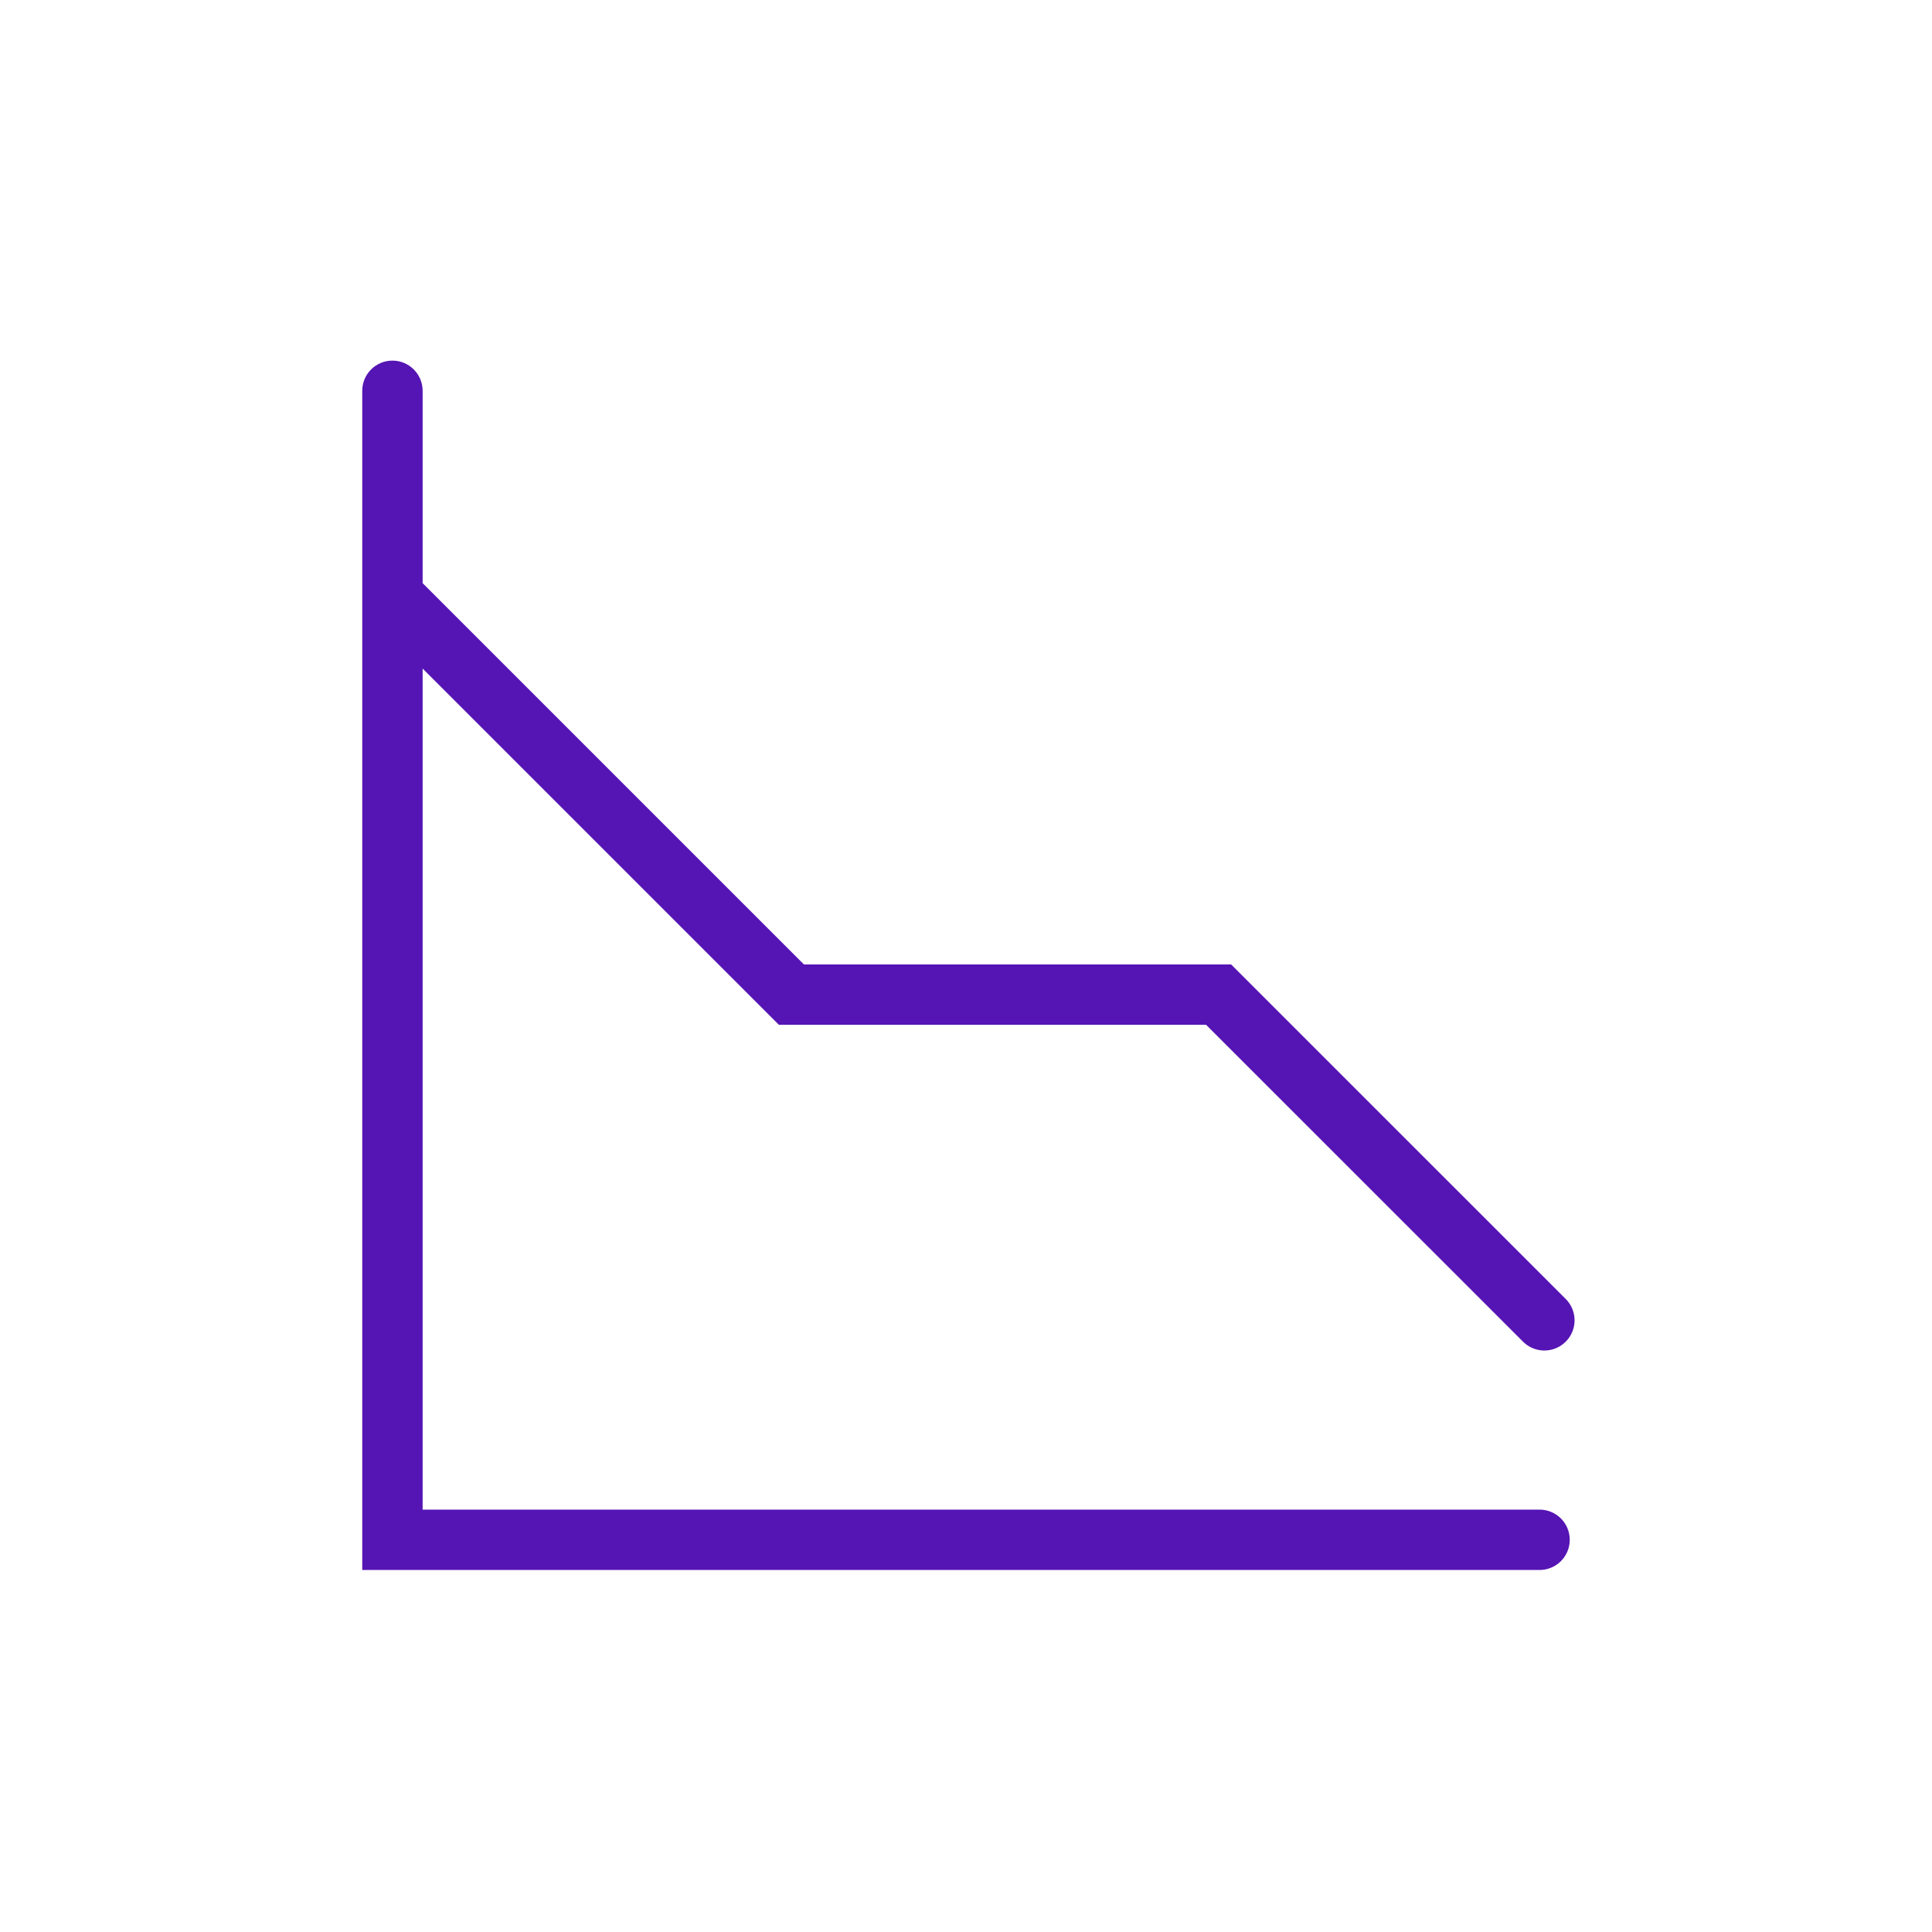
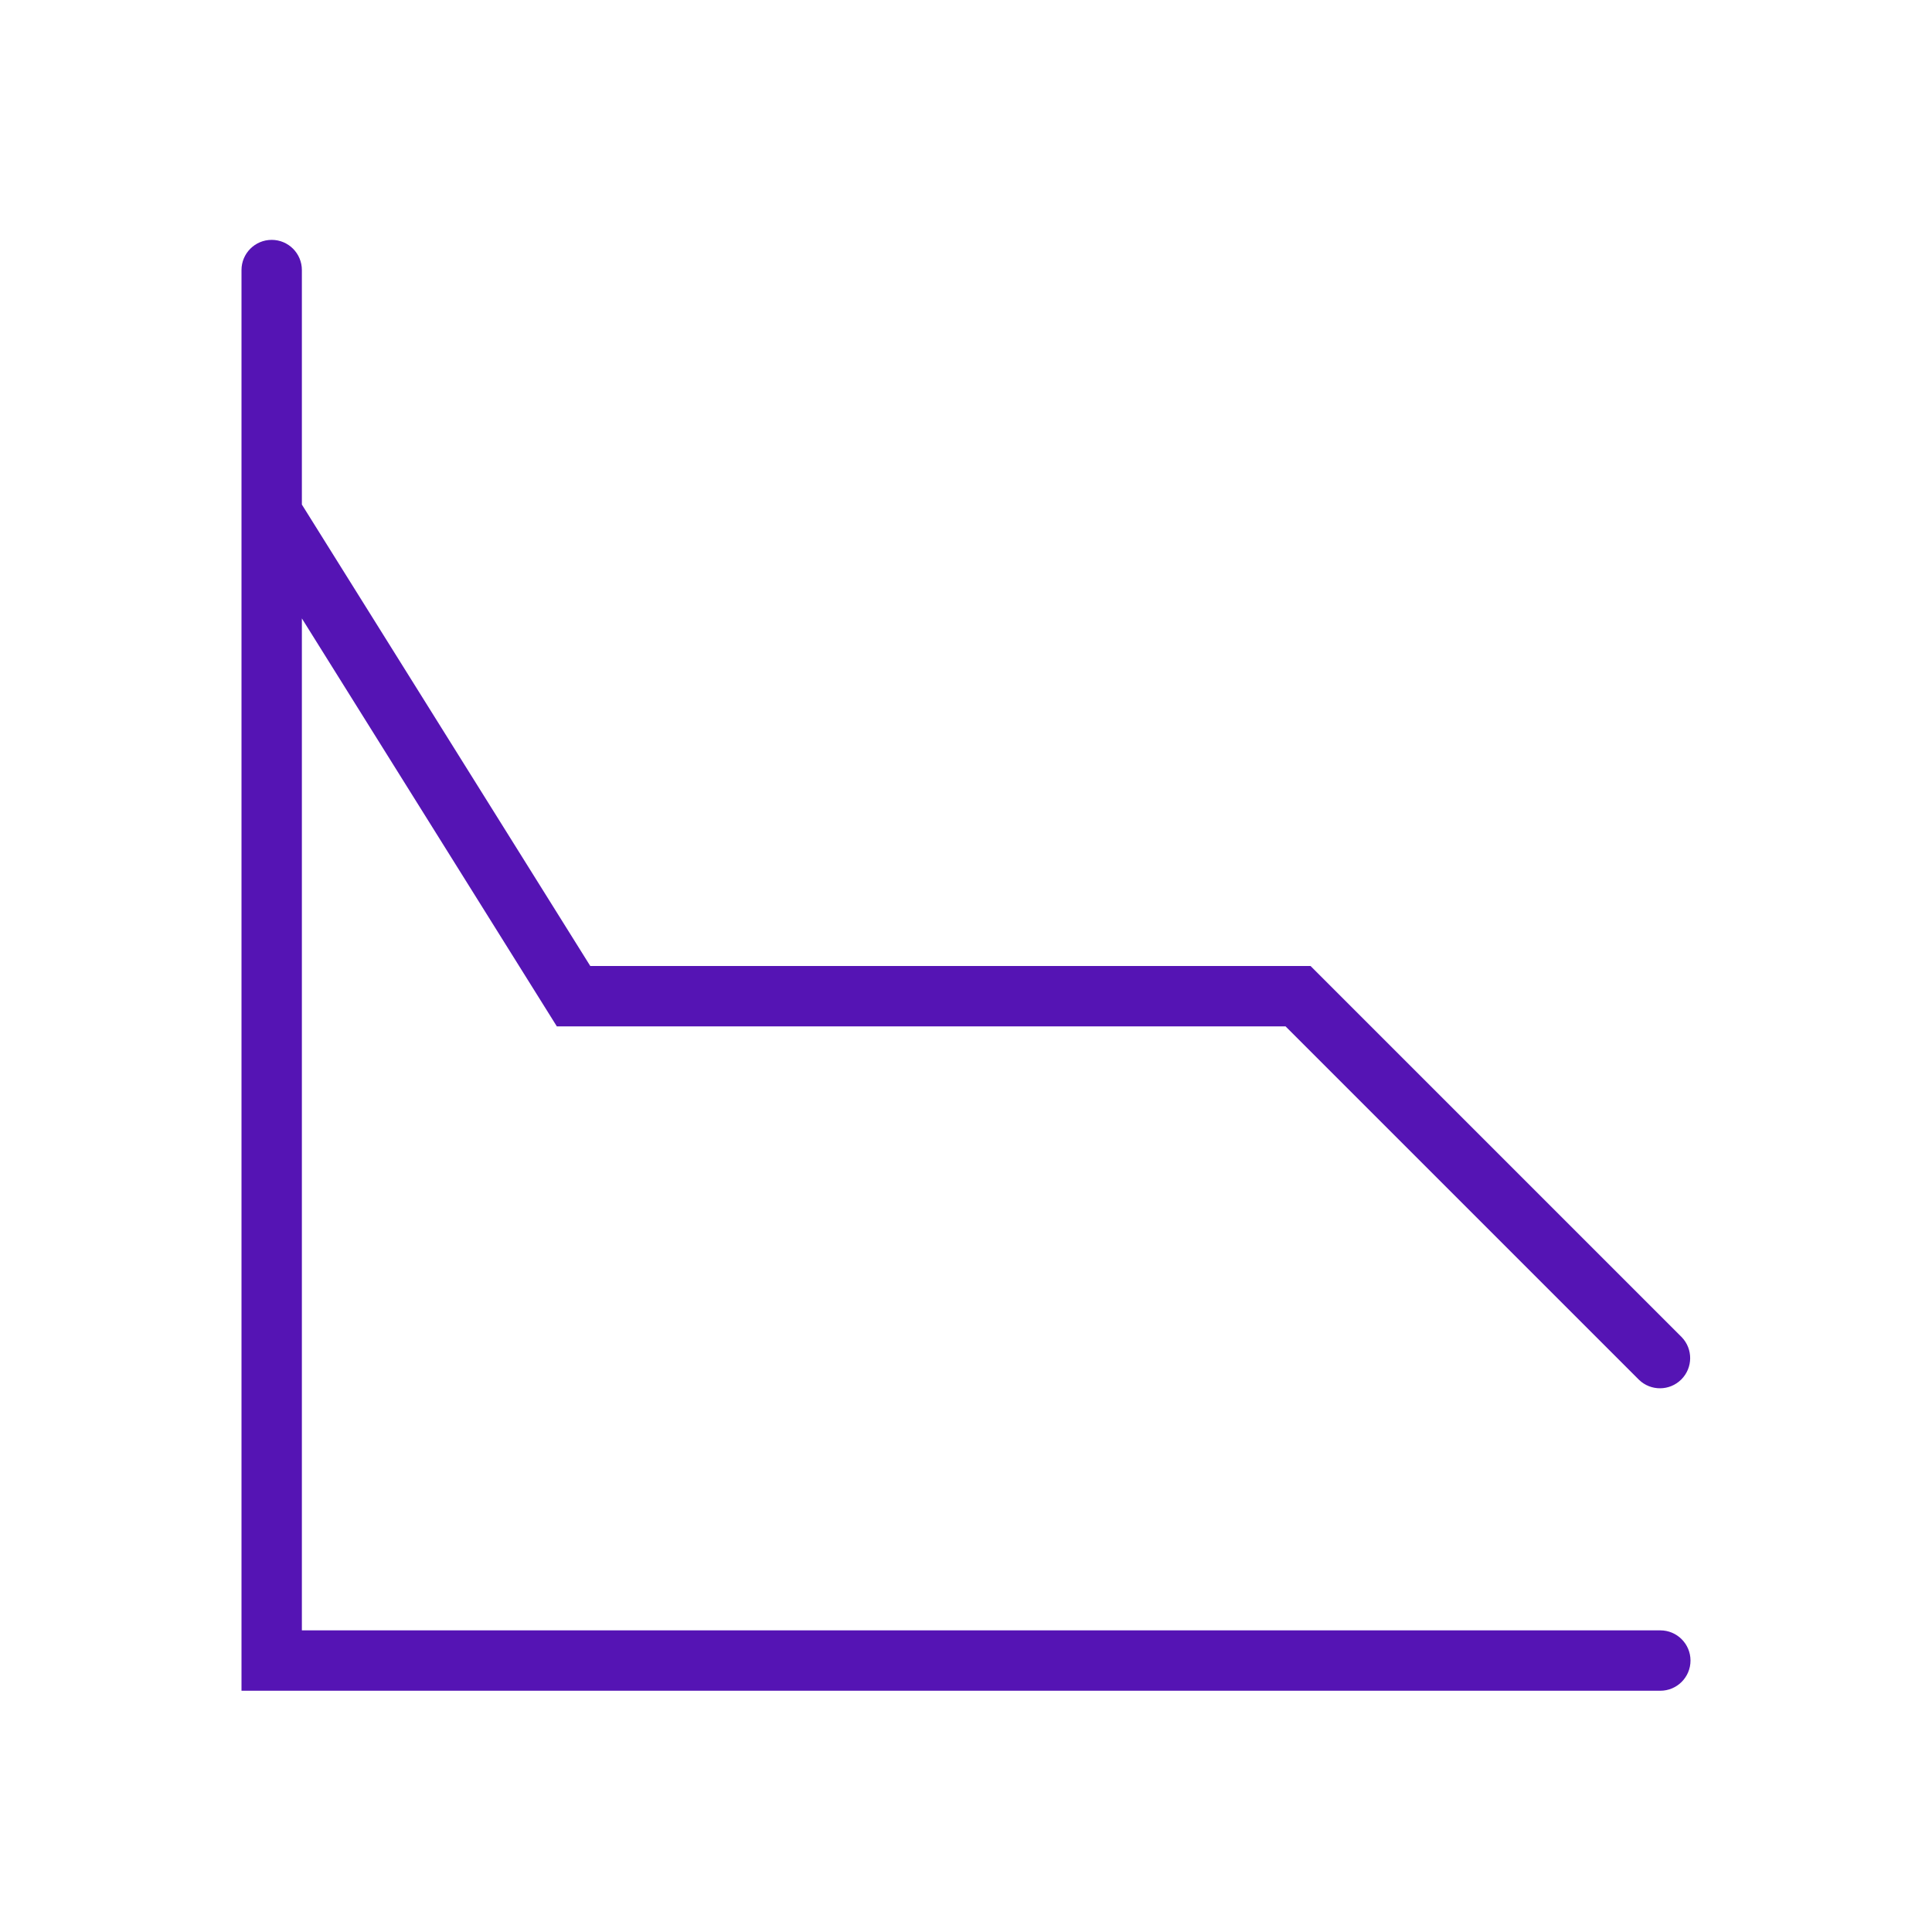
<svg xmlns="http://www.w3.org/2000/svg" id="Icons" viewBox="0 0 32 32">
  <defs>
    <style>.cls-1{fill:#5514b4;}</style>
  </defs>
-   <path class="cls-1" d="M25.5,25.004H7V11.073l5.901,5.901H19.977l5.243,5.242a.5.5,0,1,0,.707-.707l-5.536-5.535H13.315L7,9.659V6.473a.5.5,0,0,0-1,0V26.004H25.5a.5.5,0,0,0,0-1Z" />
+   <path class="cls-1" d="M27.5,27.004H5V10.243L9.223,17H21.293l5.854,5.854a.5.5,0,0,0,.707-.707L21.707,16H9.777L5,8.357V4.473a.5.5,0,0,0-1,0V28.004H27.5a.5.5,0,0,0,0-1Z" />
</svg>
